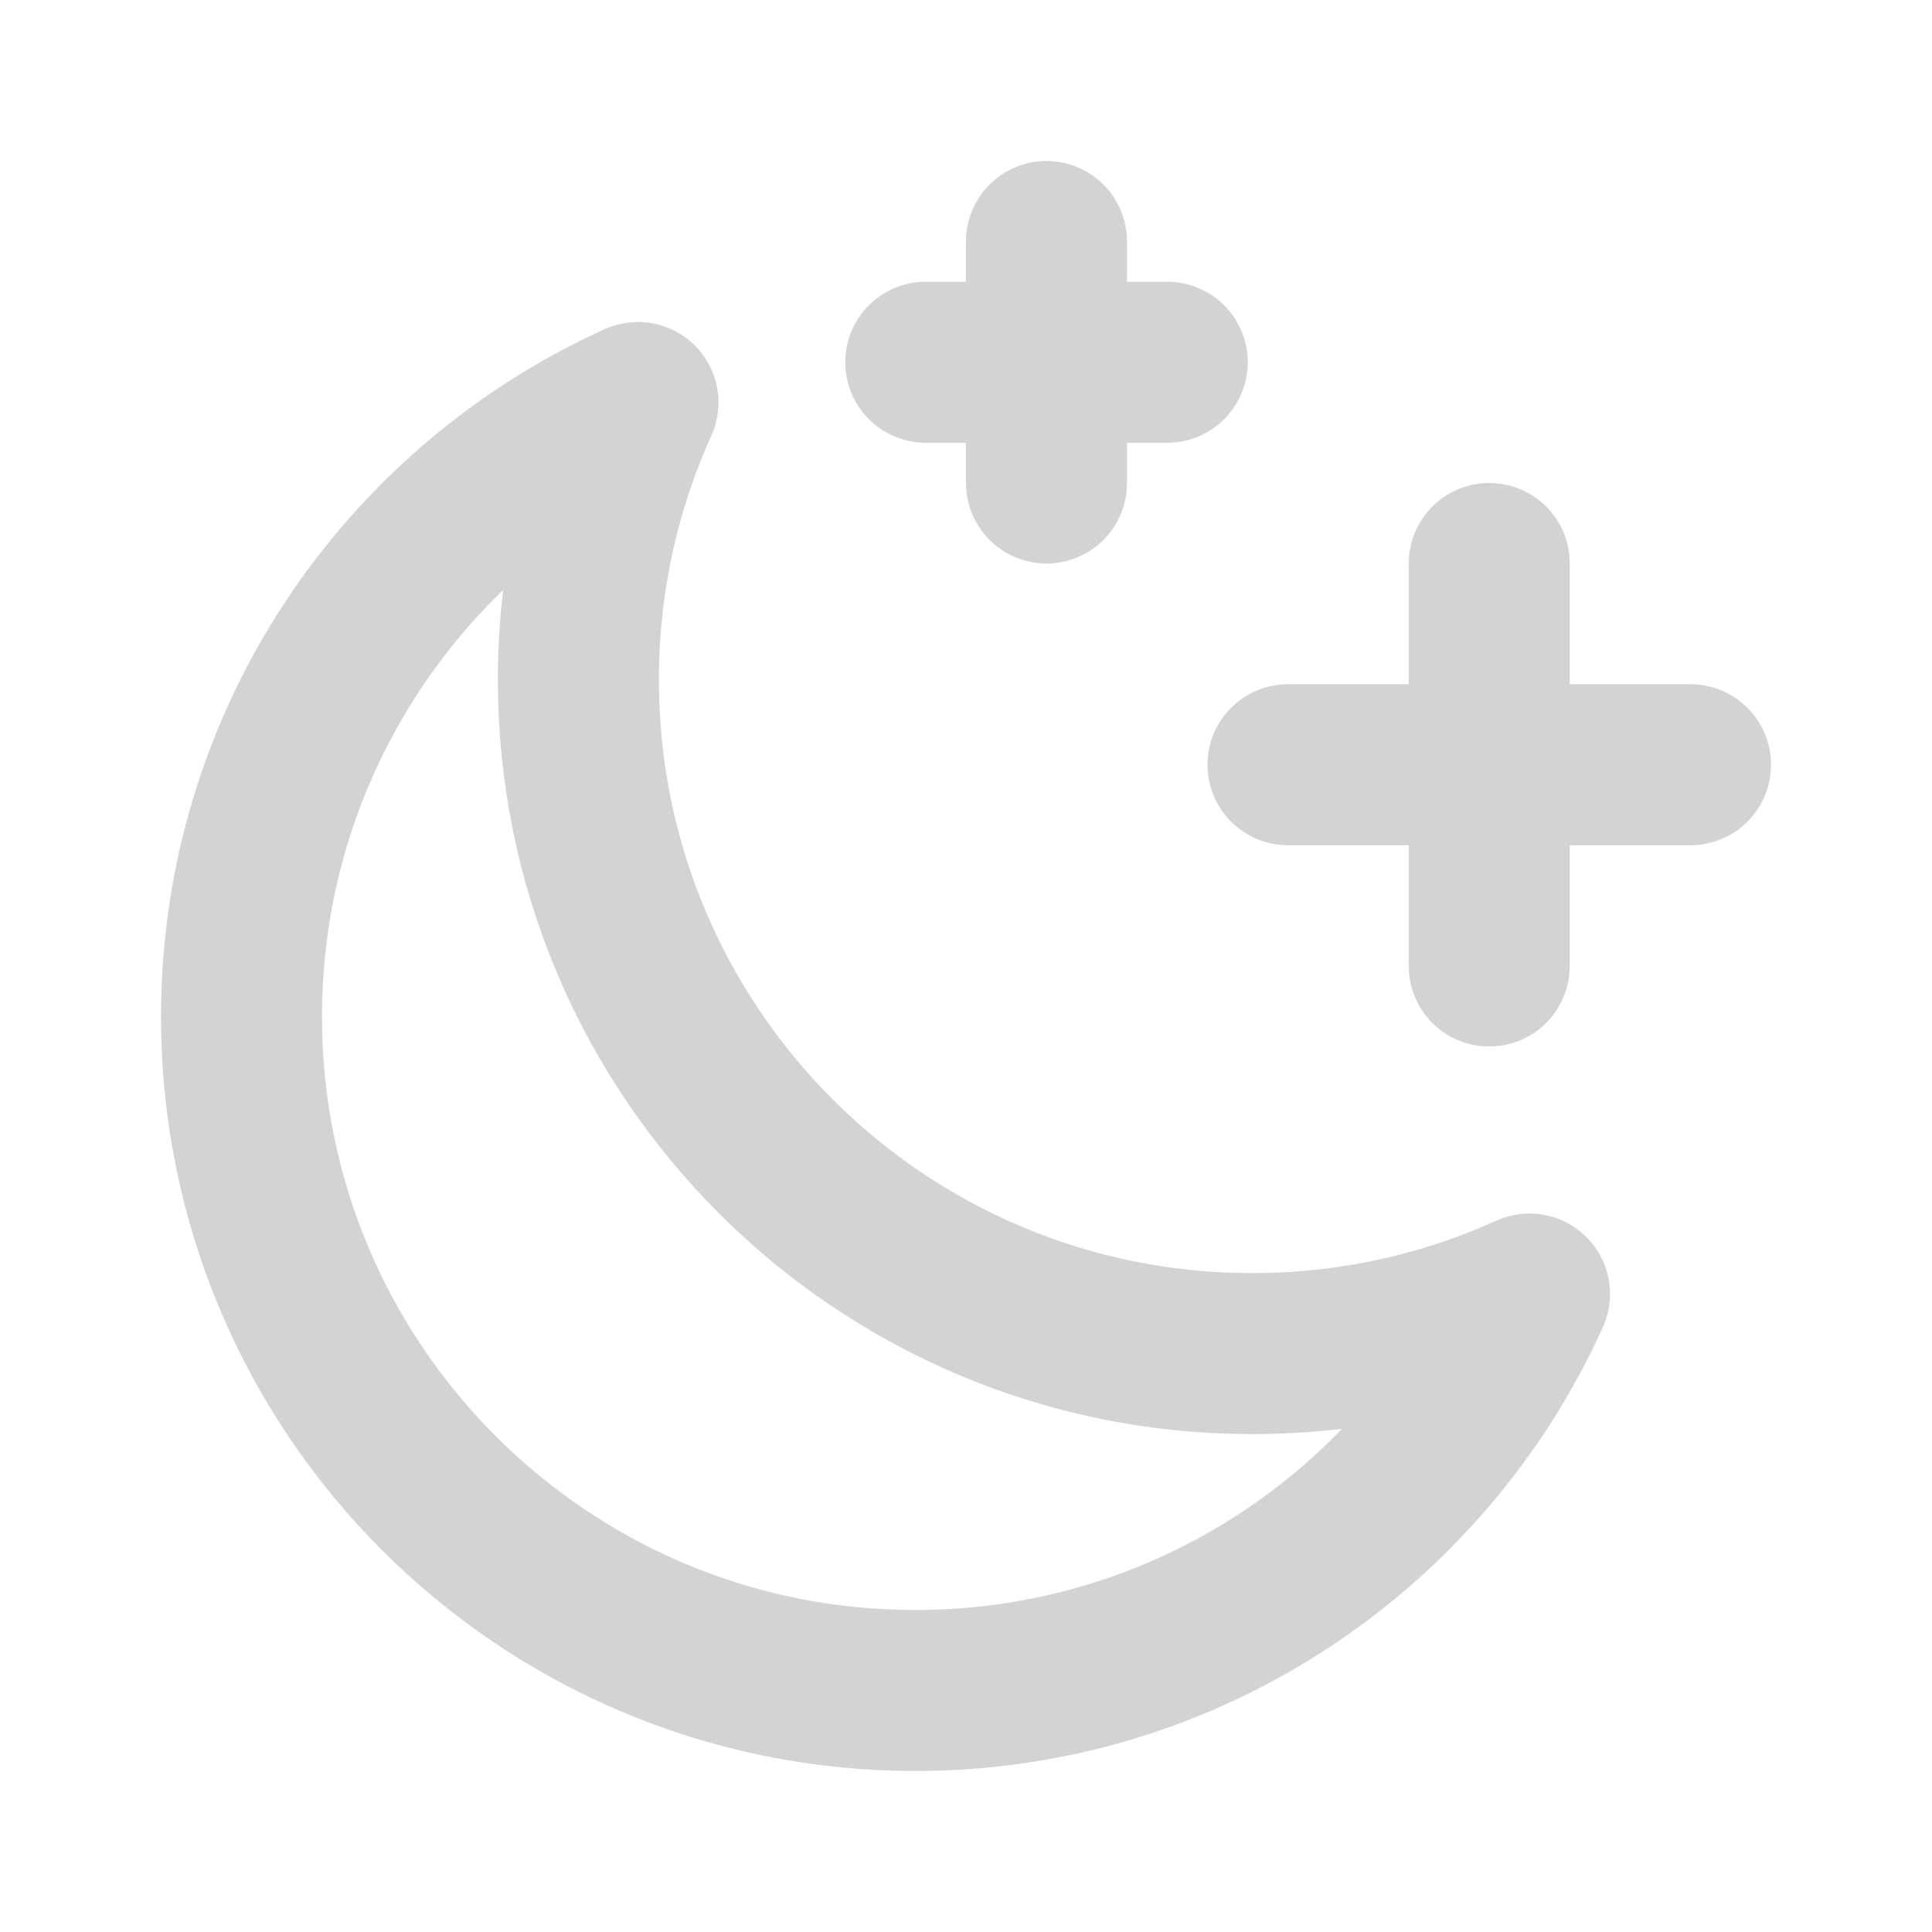
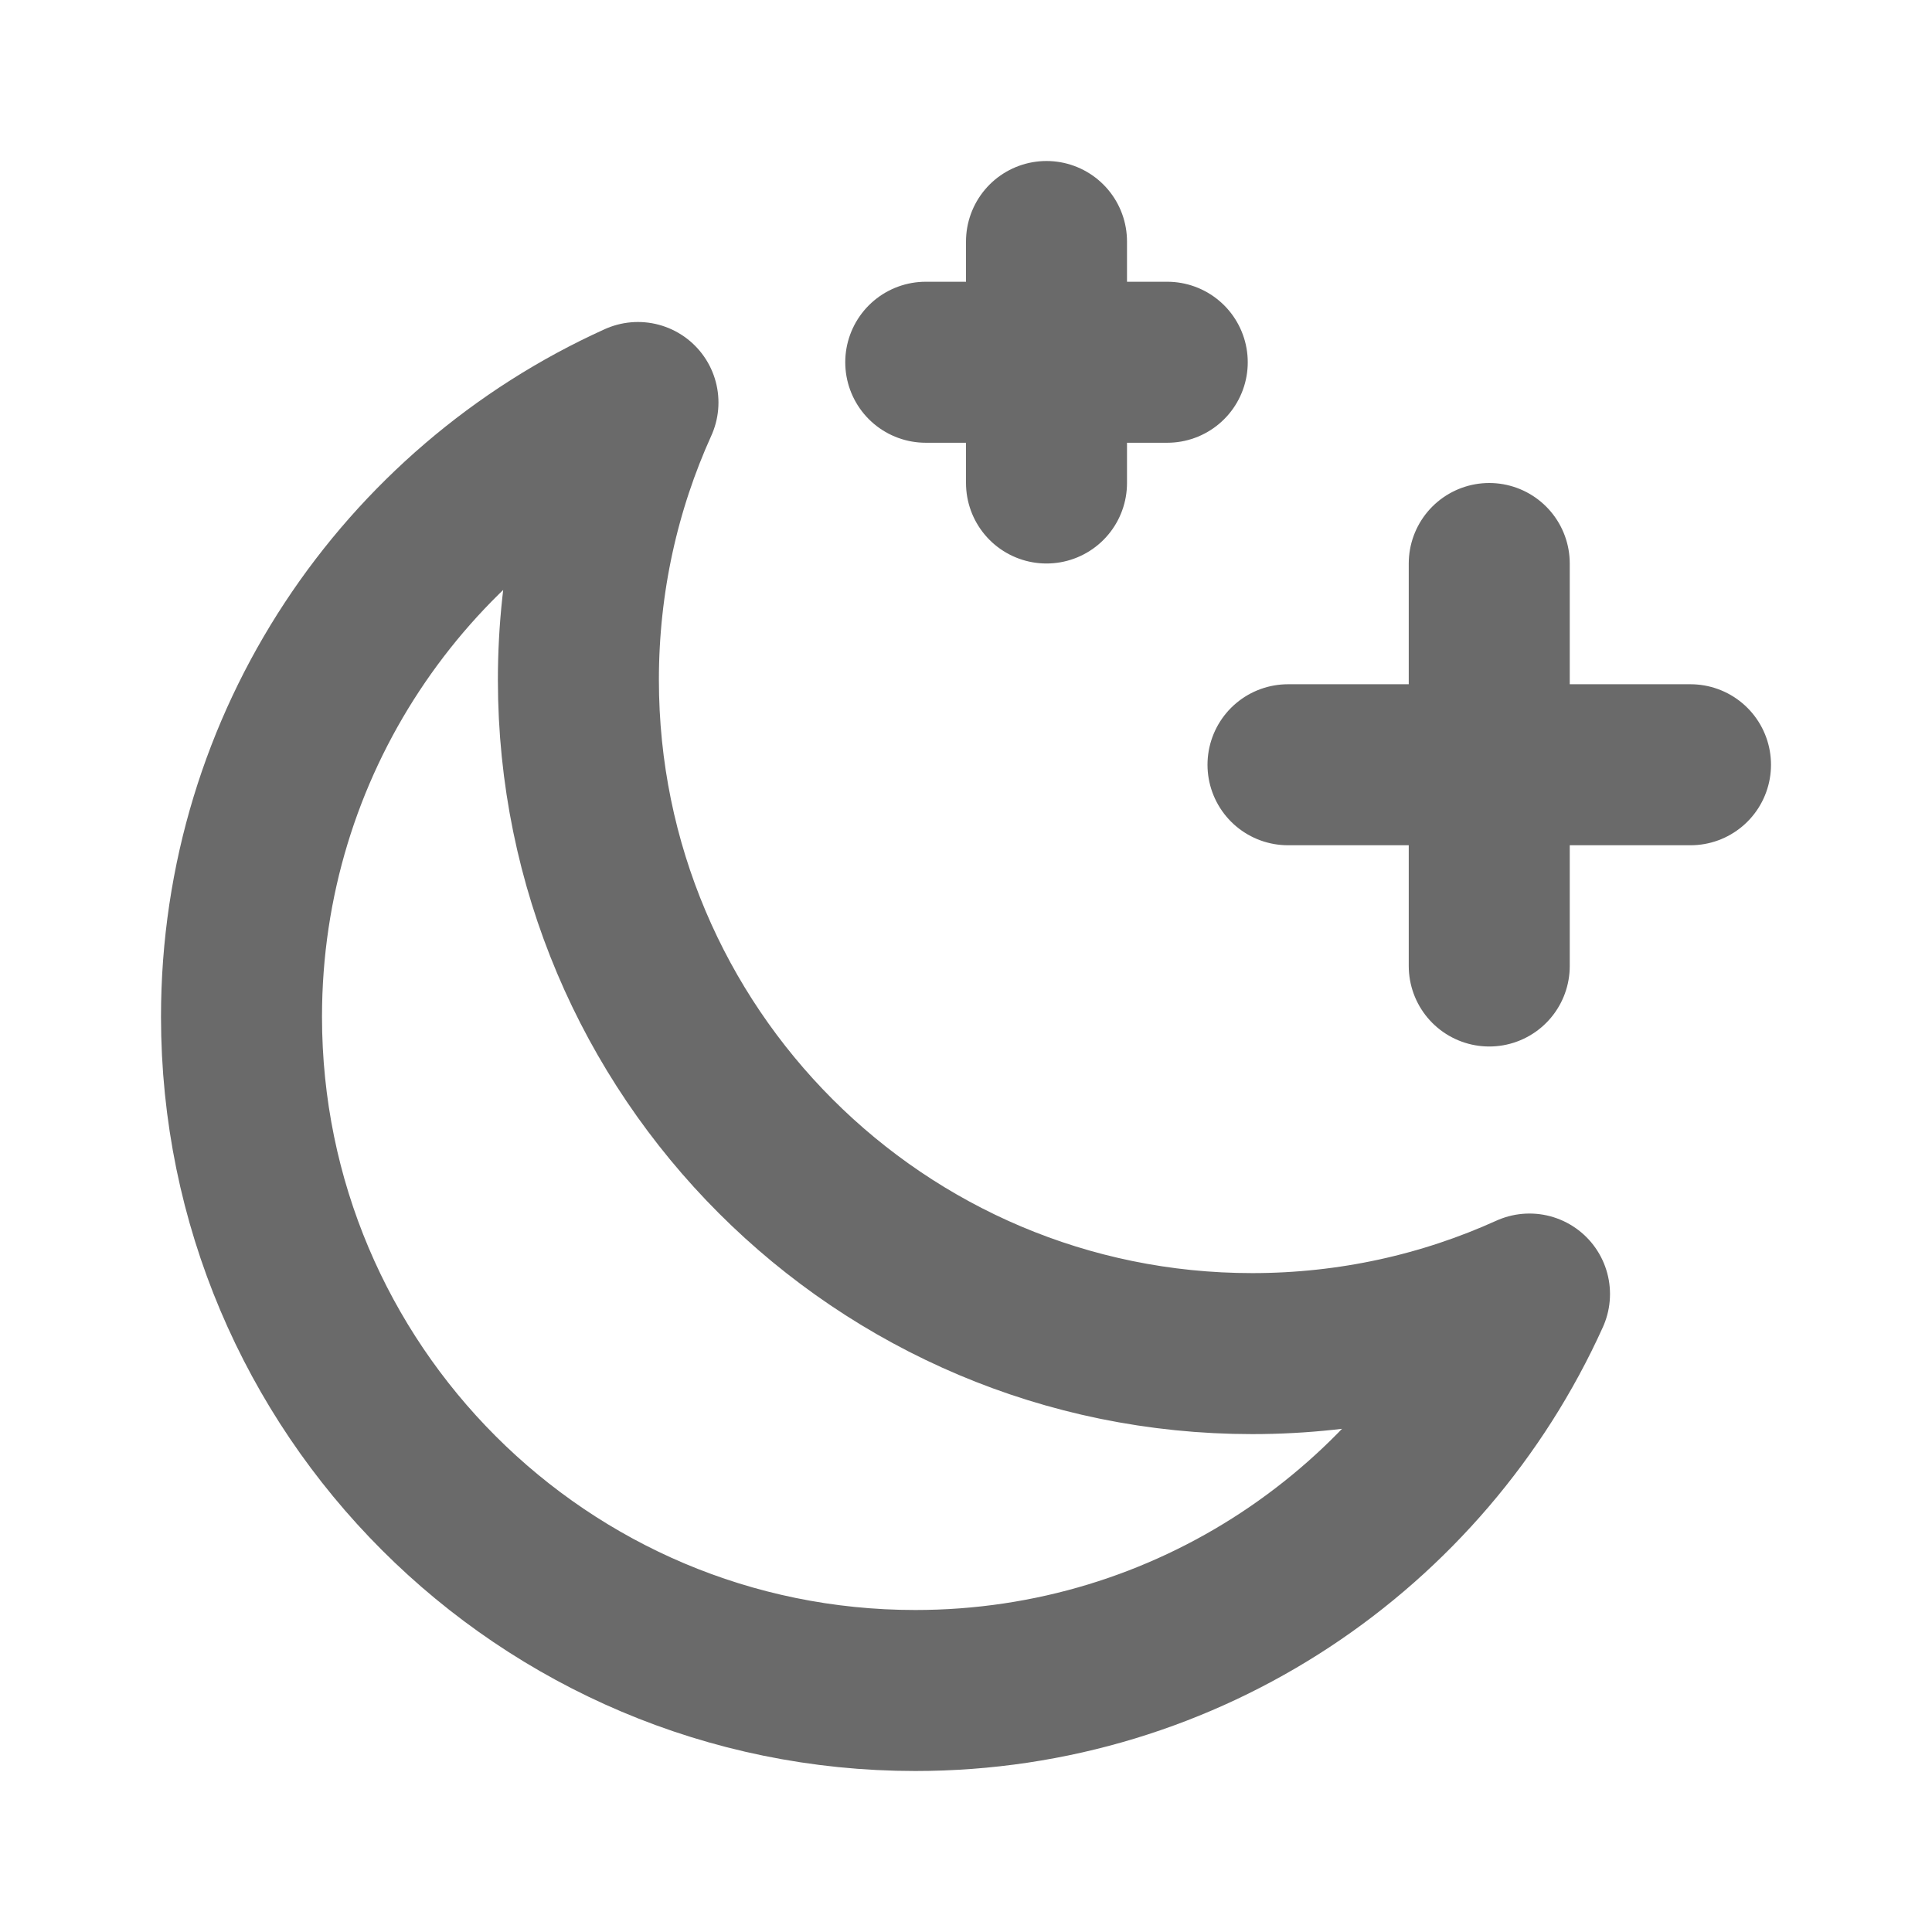
- <svg xmlns="http://www.w3.org/2000/svg" width="24" height="24" fill="none">
-   <g>
-     <g id="SVGRepo_bgCarrier" stroke-width="0" />
-     <g id="SVGRepo_tracerCarrier" stroke-linecap="round" stroke-linejoin="round" />
-     <g opacity="1" filter="url(#SVGRepo_iconCarrier_blur)" id="SVGRepo_iconCarrier">
-       <path d="m13,6l0,-3m5.5,9l0,-5m-4,-2.5l-3,0m9.5,5l-5,0m-0.445,7.315c1.228,0 2.394,-0.265 3.445,-0.74c-1.313,2.904 -4.236,4.925 -7.63,4.925c-4.622,0 -8.37,-3.747 -8.37,-8.37c0,-3.394 2.021,-6.317 4.925,-7.63c-0.475,1.051 -0.74,2.217 -0.74,3.445c0,4.623 3.747,8.37 8.37,8.37z" stroke="#d3d3d3" stroke-width="2" stroke-linecap="round" stroke-linejoin="round" id="svg_1" />
-     </g>
+ <svg xmlns="http://www.w3.org/2000/svg" width="24px" height="24px" viewBox="0 0 24 24" fill="none">
+   <g id="SVGRepo_bgCarrier" stroke-width="0" />
+   <g id="SVGRepo_tracerCarrier" stroke-linecap="round" stroke-linejoin="round" />
+   <g id="SVGRepo_iconCarrier">
+     <path d="M13 6V3M18.5 12V7M14.5 4.5H11.5M21 9.5H16M15.555 16.815C16.783 16.815 17.949 16.551 19 16.075C17.687 18.979 14.764 21 11.37 21C6.747 21 3 17.253 3 12.63C3 9.236 5.021 6.313 7.925 5C7.449 6.051 7.185 7.217 7.185 8.445C7.185 13.068 10.932 16.815 15.555 16.815Z" stroke="#6a6a6a" stroke-width="2" stroke-linecap="round" stroke-linejoin="round" />
  </g>
-   <defs>
-     <filter id="SVGRepo_iconCarrier_blur">
-       <feGaussianBlur stdDeviation="0" in="SourceGraphic" />
-     </filter>
-   </defs>
</svg>
